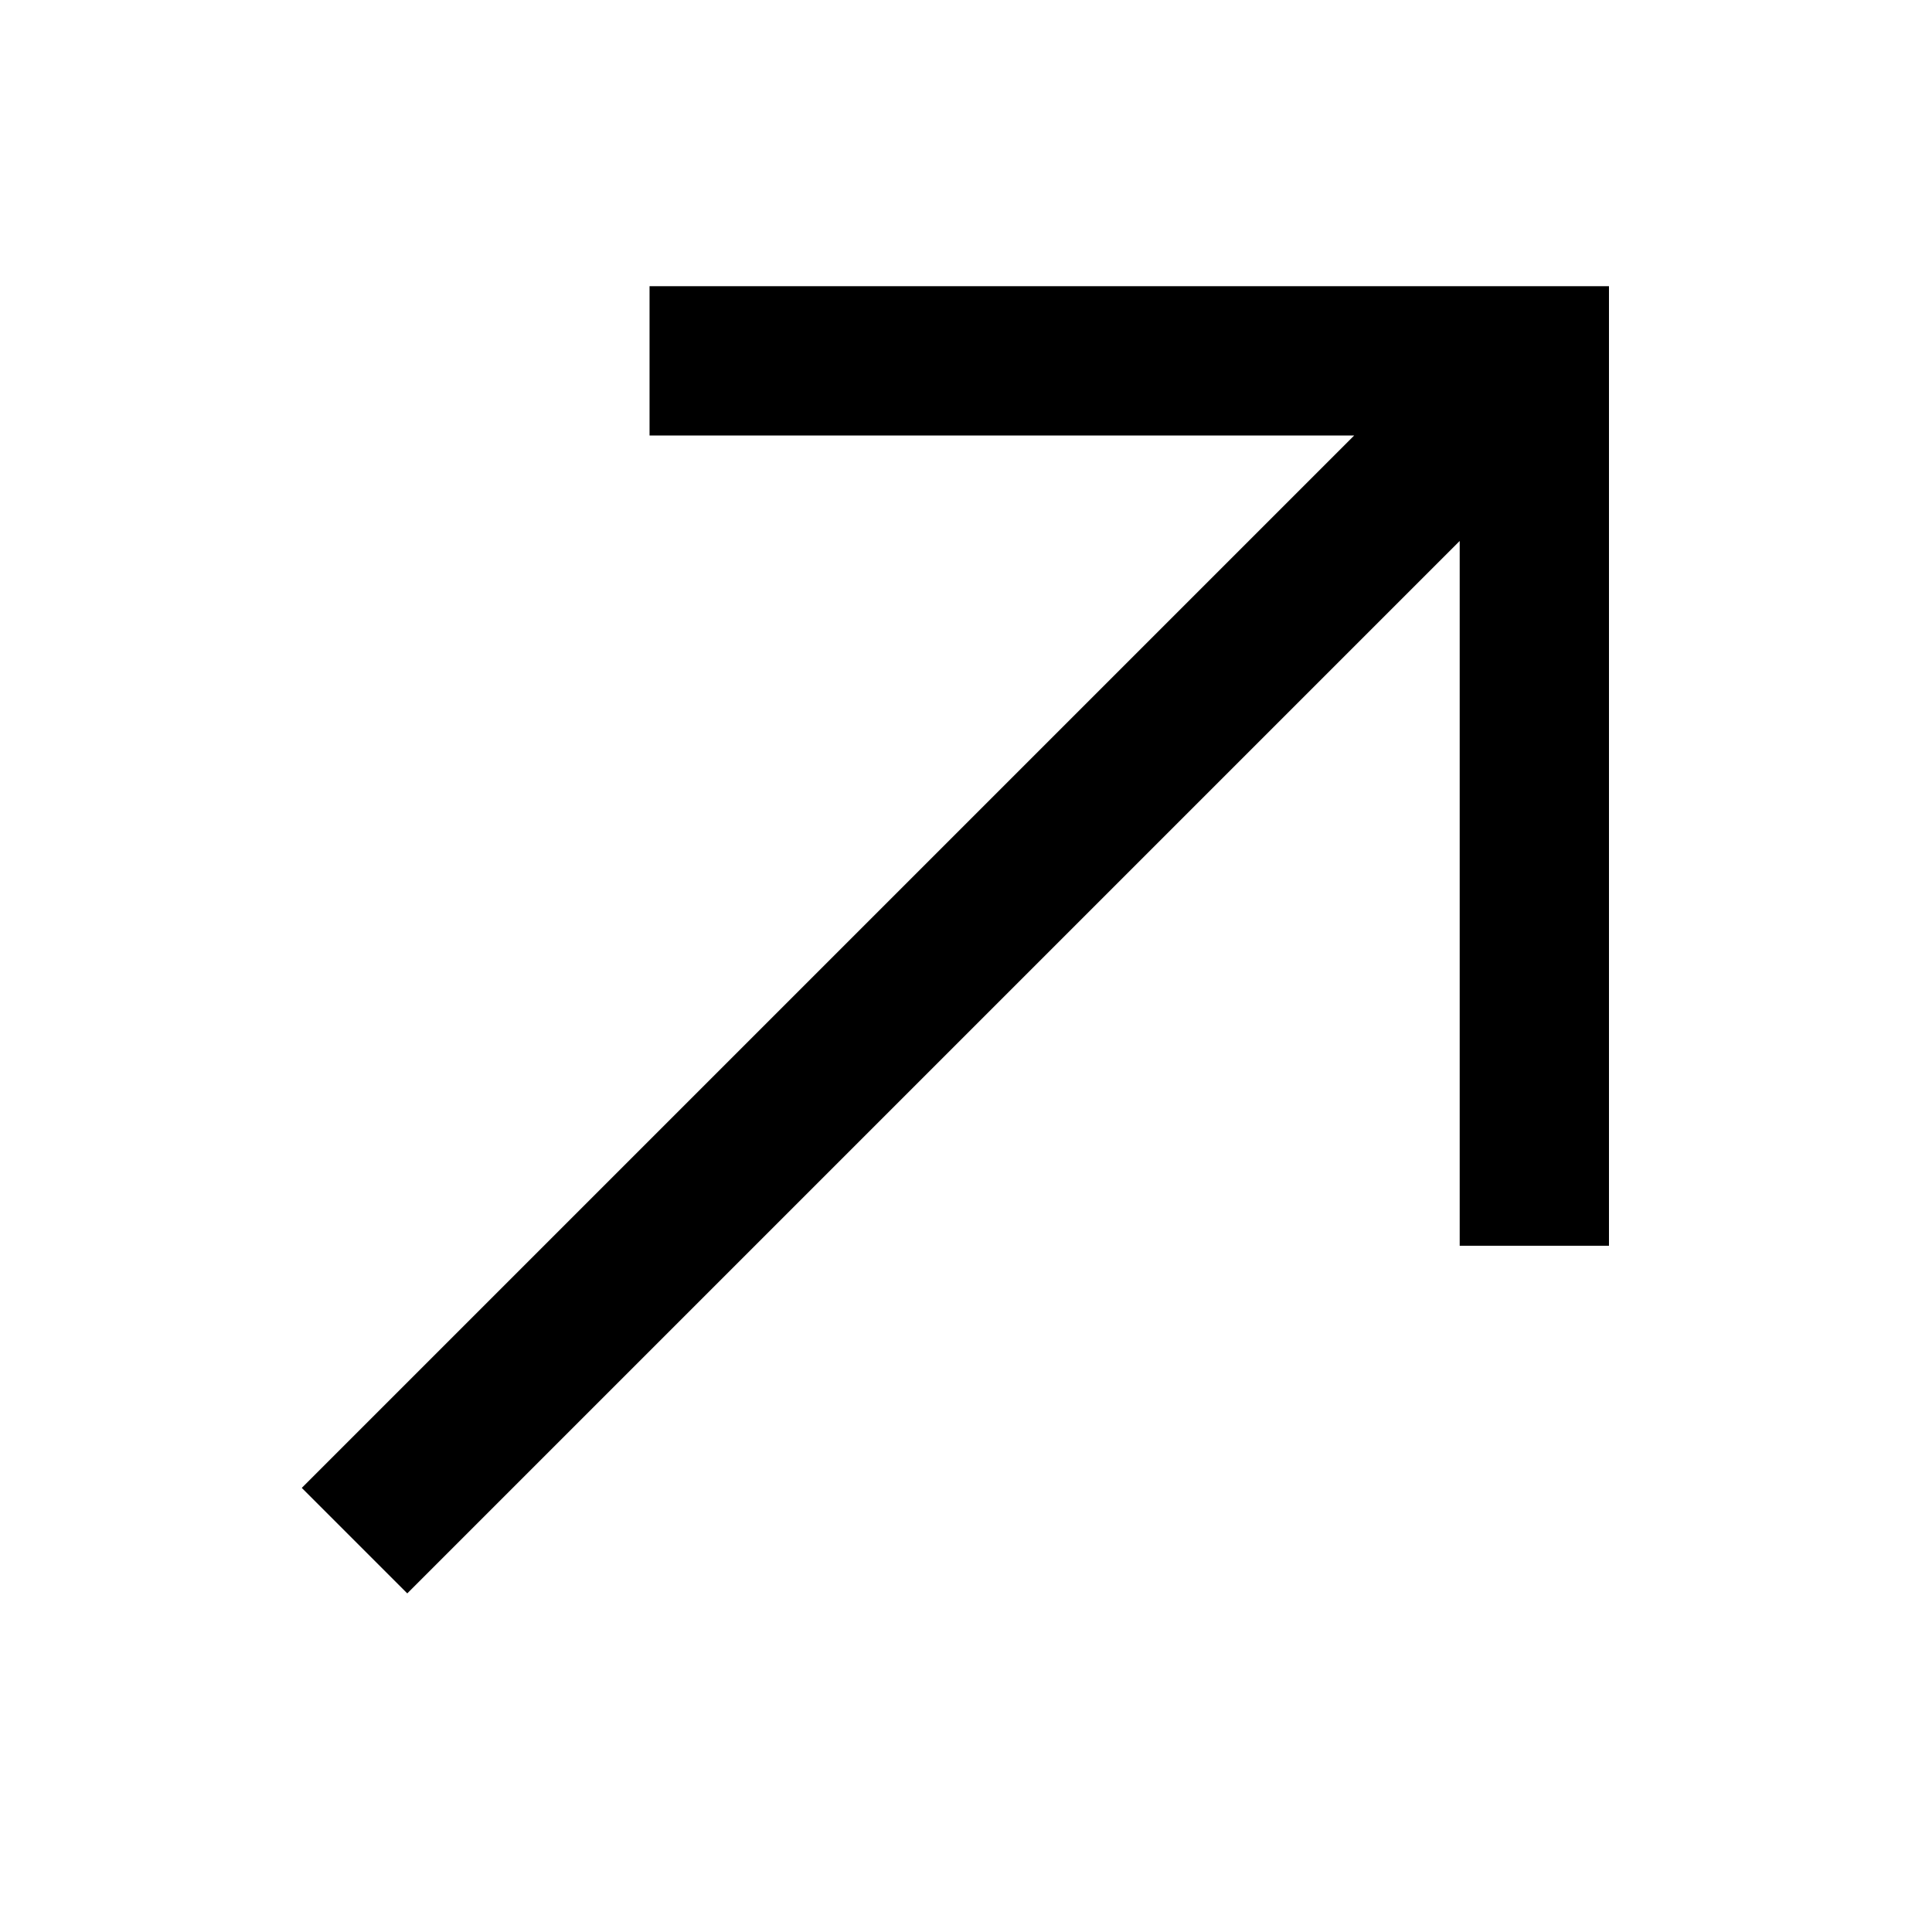
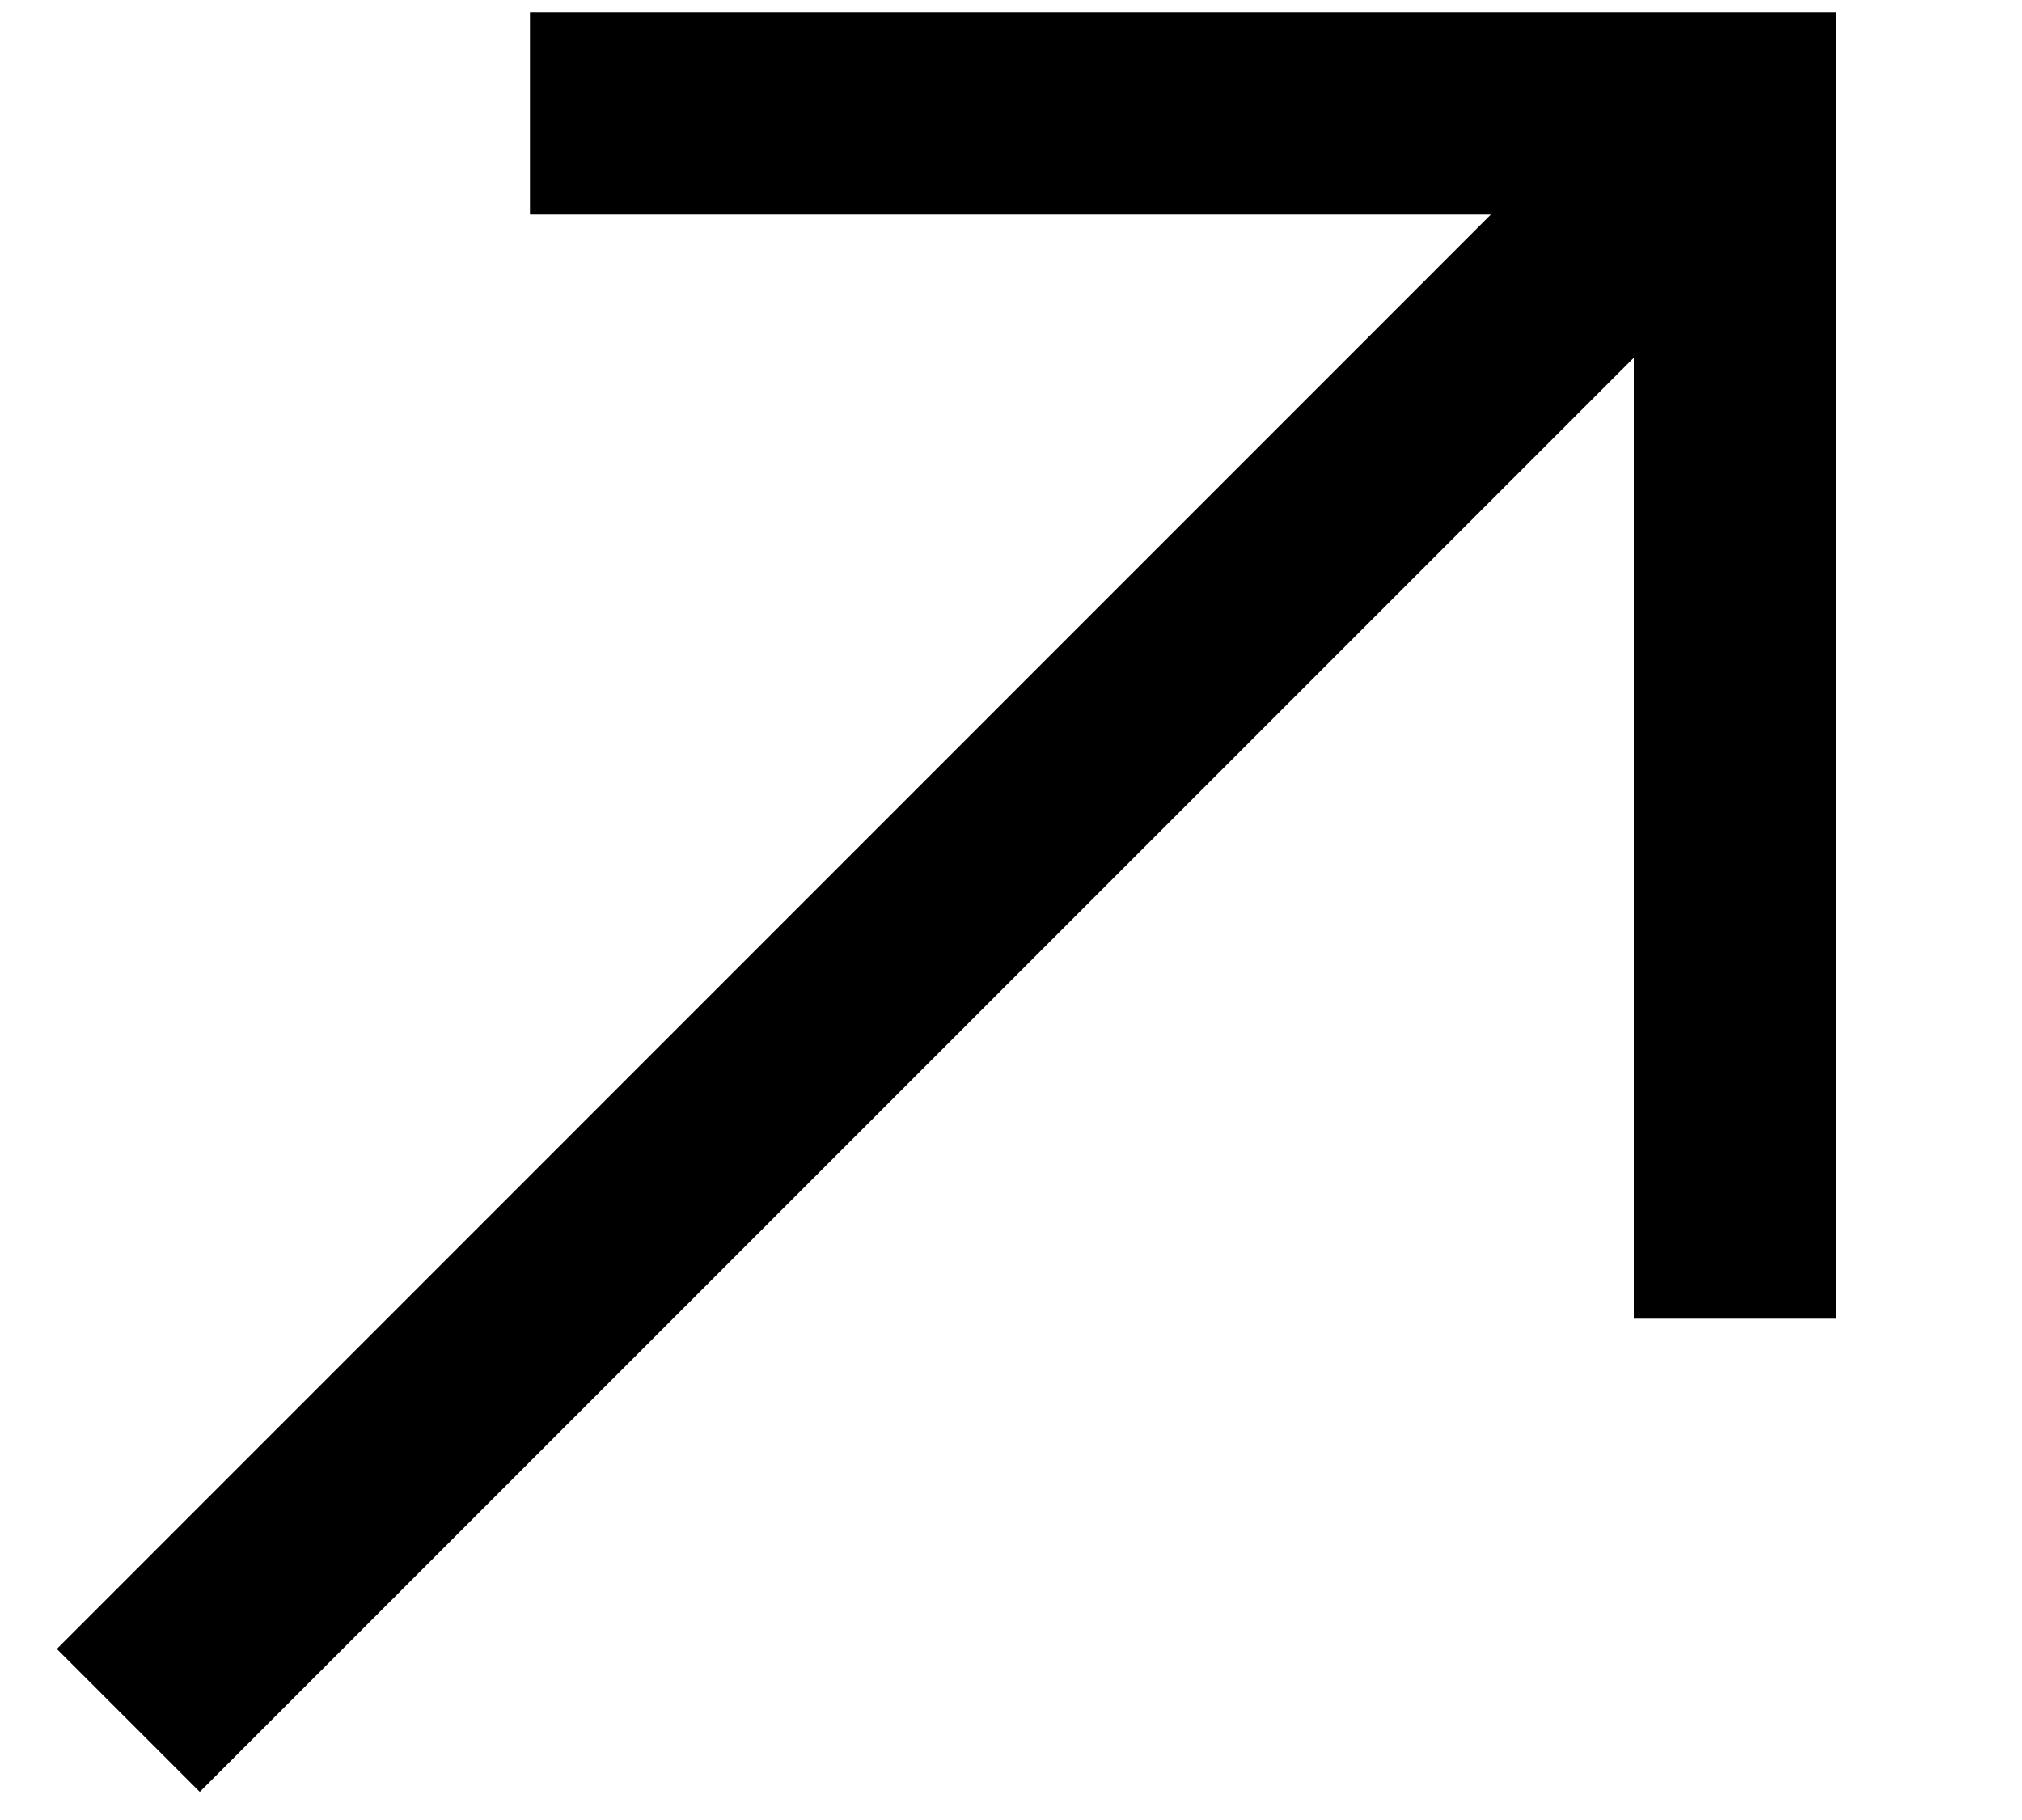
- <svg xmlns="http://www.w3.org/2000/svg" width="15" height="15" viewBox="0 0 15 15">
-   <path d="M11.913 2.802L12.492 2.802V2.222H11.913V2.802ZM5.043 3.381H11.913V2.222H5.043V3.381ZM11.333 2.802L11.333 9.672L12.492 9.672L12.492 2.802L11.333 2.802ZM11.503 2.392L2.343 11.552L3.162 12.371L12.322 3.211L11.503 2.392Z" />
+ <svg xmlns="http://www.w3.org/2000/svg" viewBox="0 0 10 9">
+   <path d="M8.58 0.561L9.08 0.561V0.061H8.58V0.561ZM2.621 1.061H8.58V0.061H2.621V1.061ZM8.08 0.561L8.08 6.521H9.08L9.08 0.561L8.08 0.561ZM8.226 0.208L0.281 8.154L0.988 8.861L8.934 0.915L8.226 0.208Z" />
</svg>
